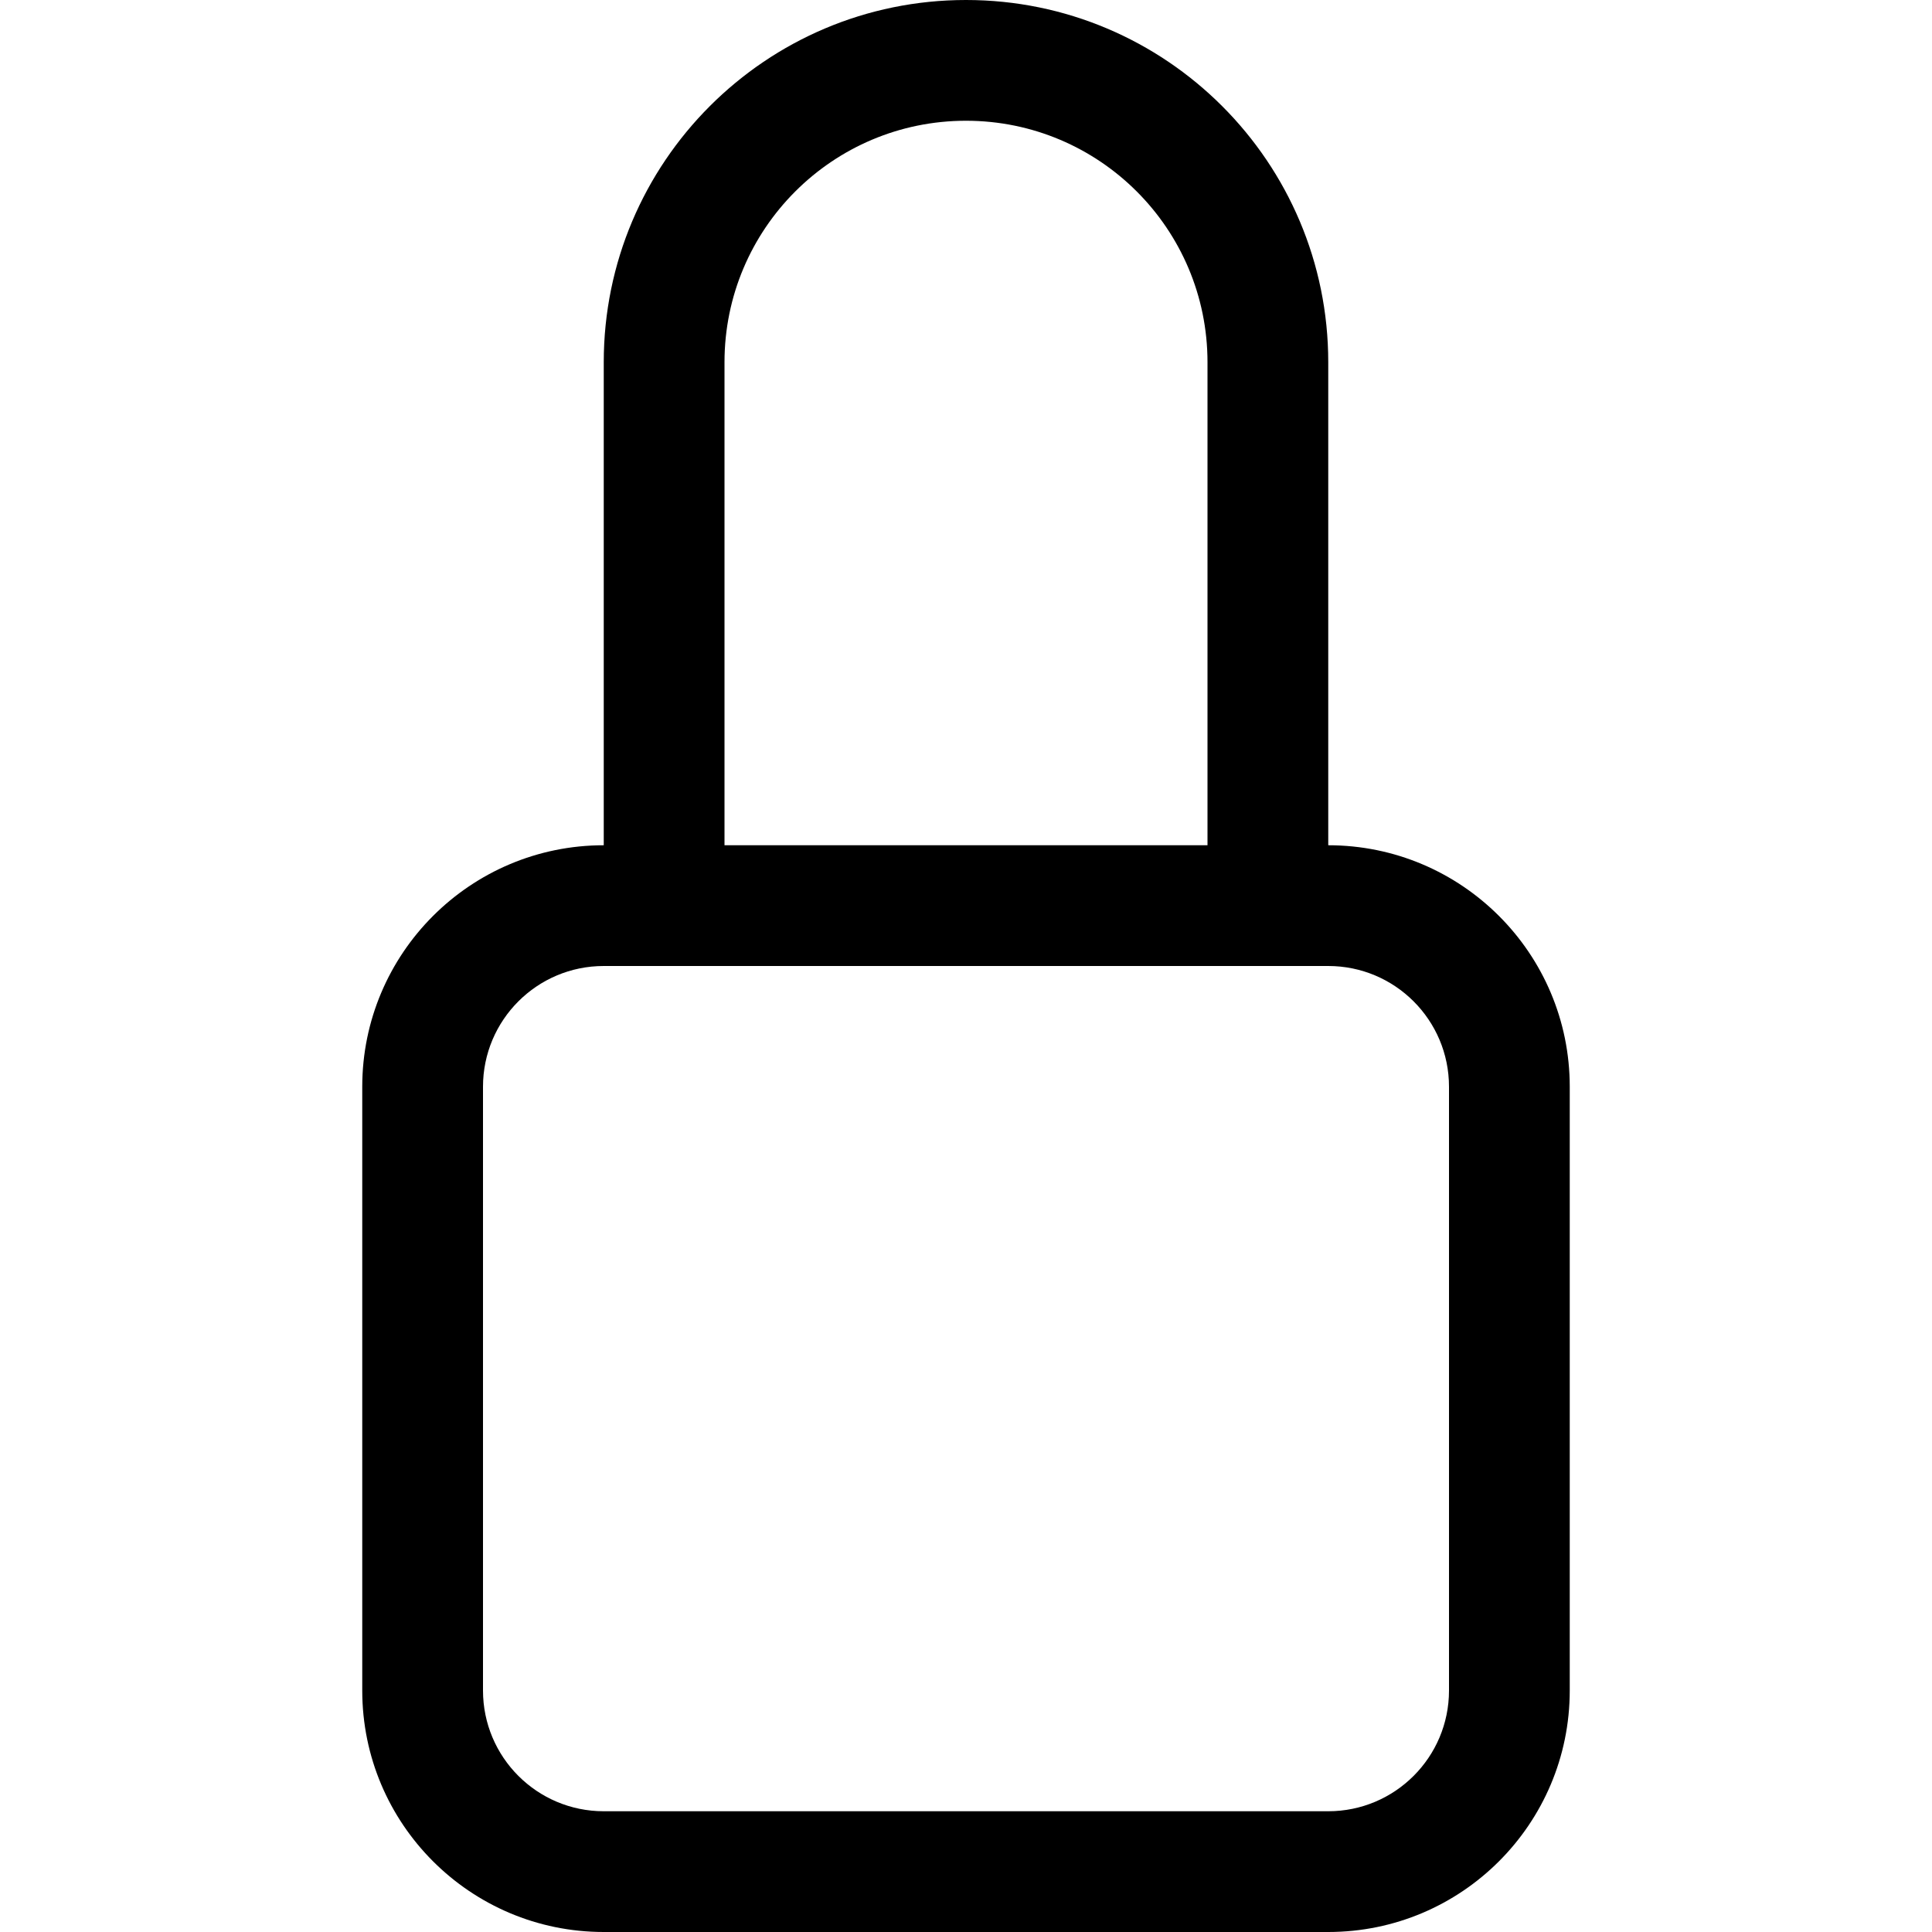
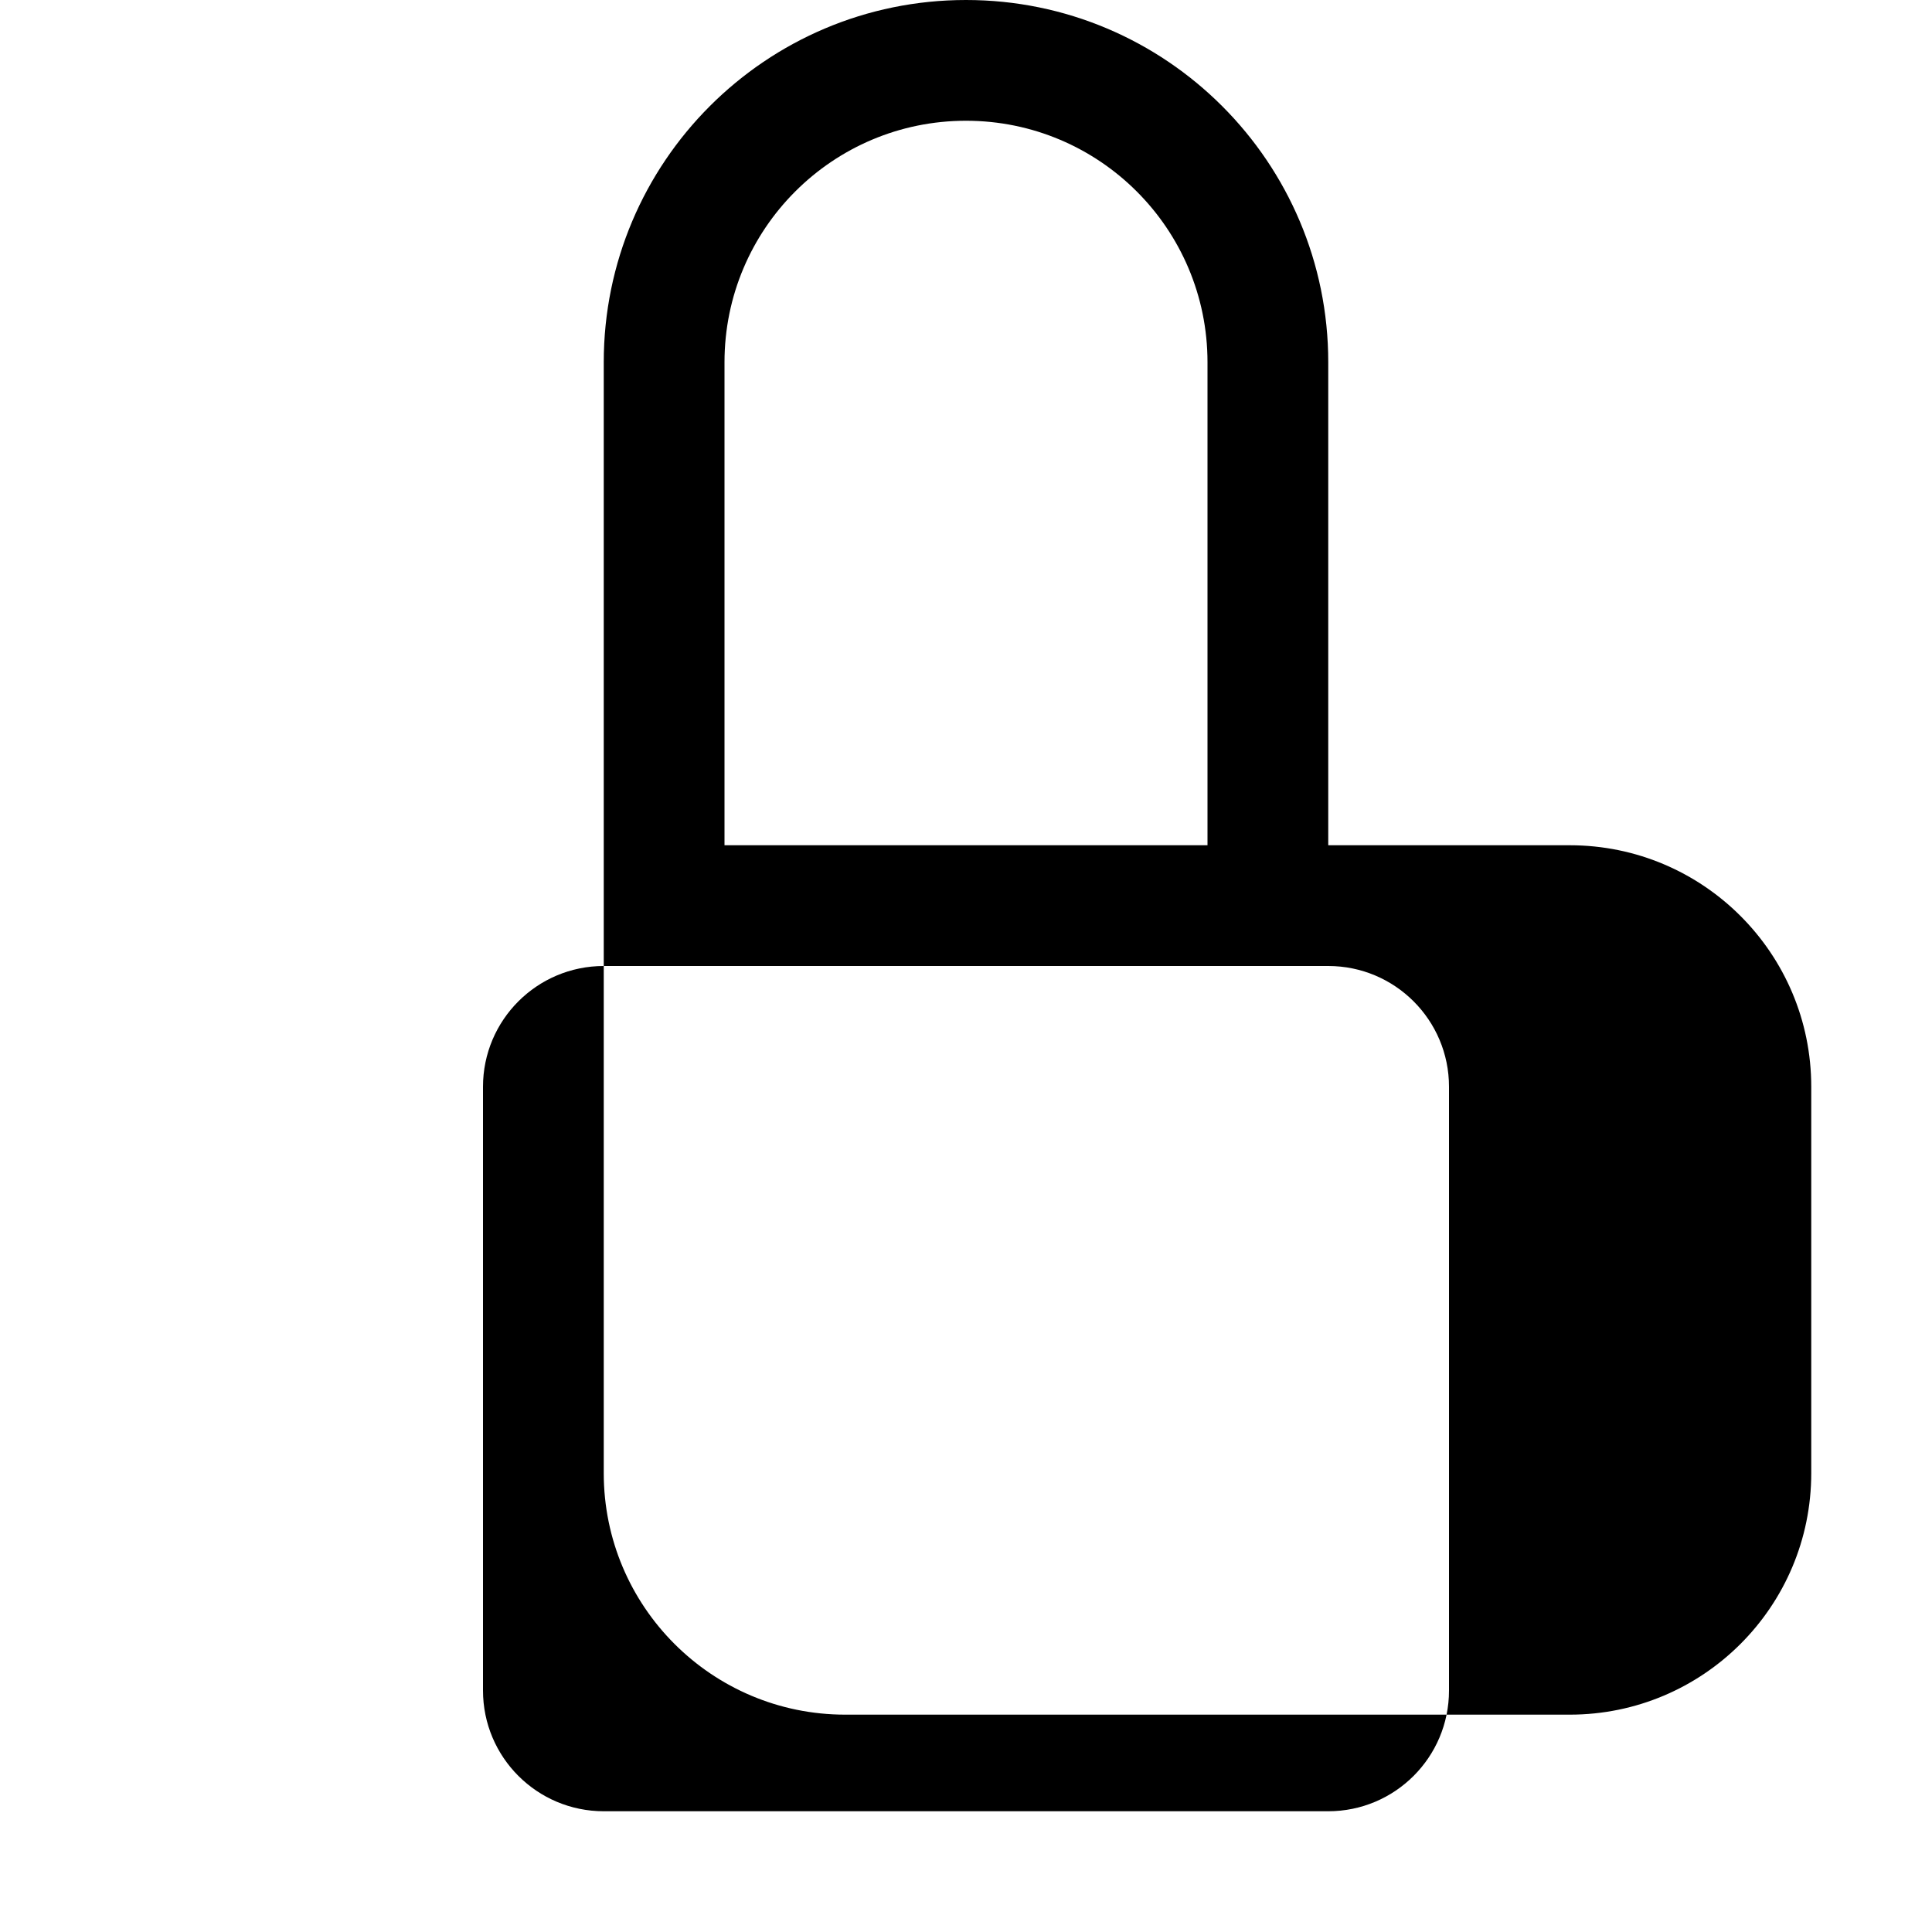
<svg xmlns="http://www.w3.org/2000/svg" width="16" height="16" fill="currentColor" class="bi bi-lock" viewBox="0 0 16 16">
-   <path d="M8 1a2 2 0 0 1 2 2v4H6V3a2 2 0 0 1 2-2zm3 6V3a3 3 0 0 0-6 0v4a2 2 0 0 0-2 2v5a2 2 0 0 0 2 2h6a2 2 0 0 0 2-2V9a2 2 0 0 0-2-2zM5 8h6a1 1 0 0 1 1 1v5a1 1 0 0 1-1 1H5a1 1 0 0 1-1-1V9a1 1 0 0 1 1-1z" />
+   <path d="M8 1a2 2 0 0 1 2 2v4H6V3a2 2 0 0 1 2-2zm3 6V3a3 3 0 0 0-6 0v4.2 0 0 0-2 2v5a2 2 0 0 0 2 2h6a2 2 0 0 0 2-2V9a2 2 0 0 0-2-2zM5 8h6a1 1 0 0 1 1 1v5a1 1 0 0 1-1 1H5a1 1 0 0 1-1-1V9a1 1 0 0 1 1-1z" />
</svg>
